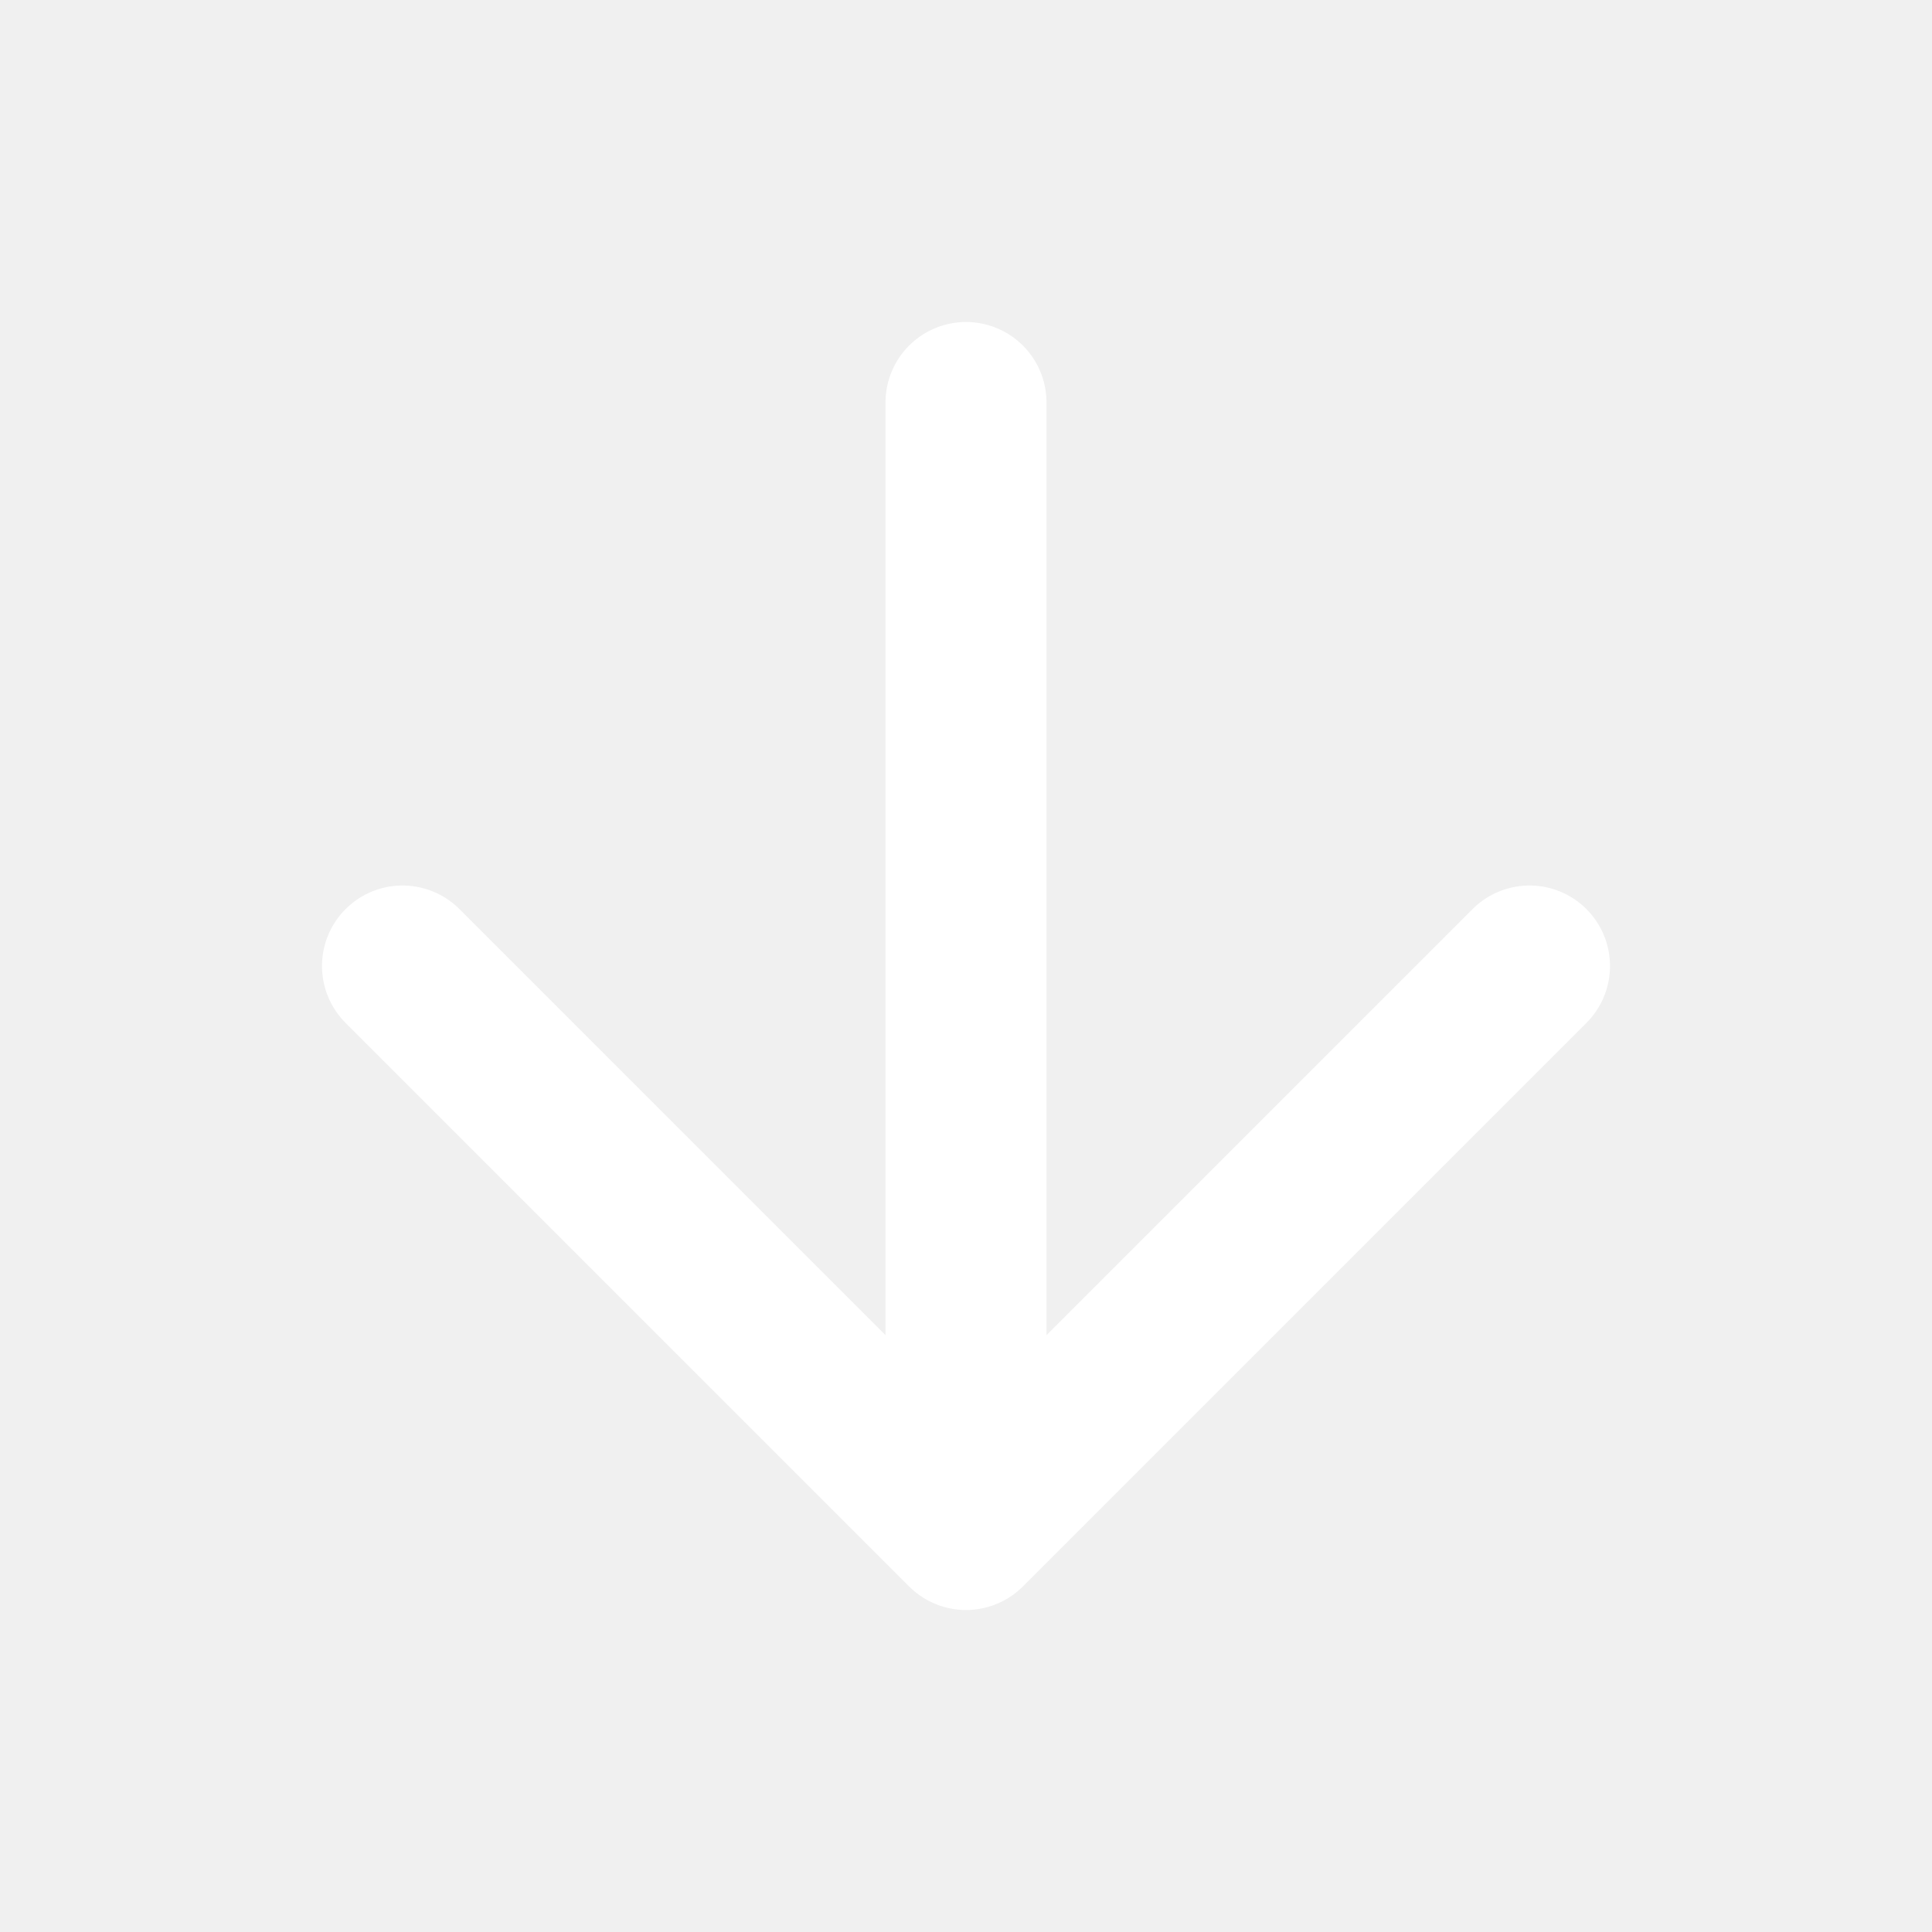
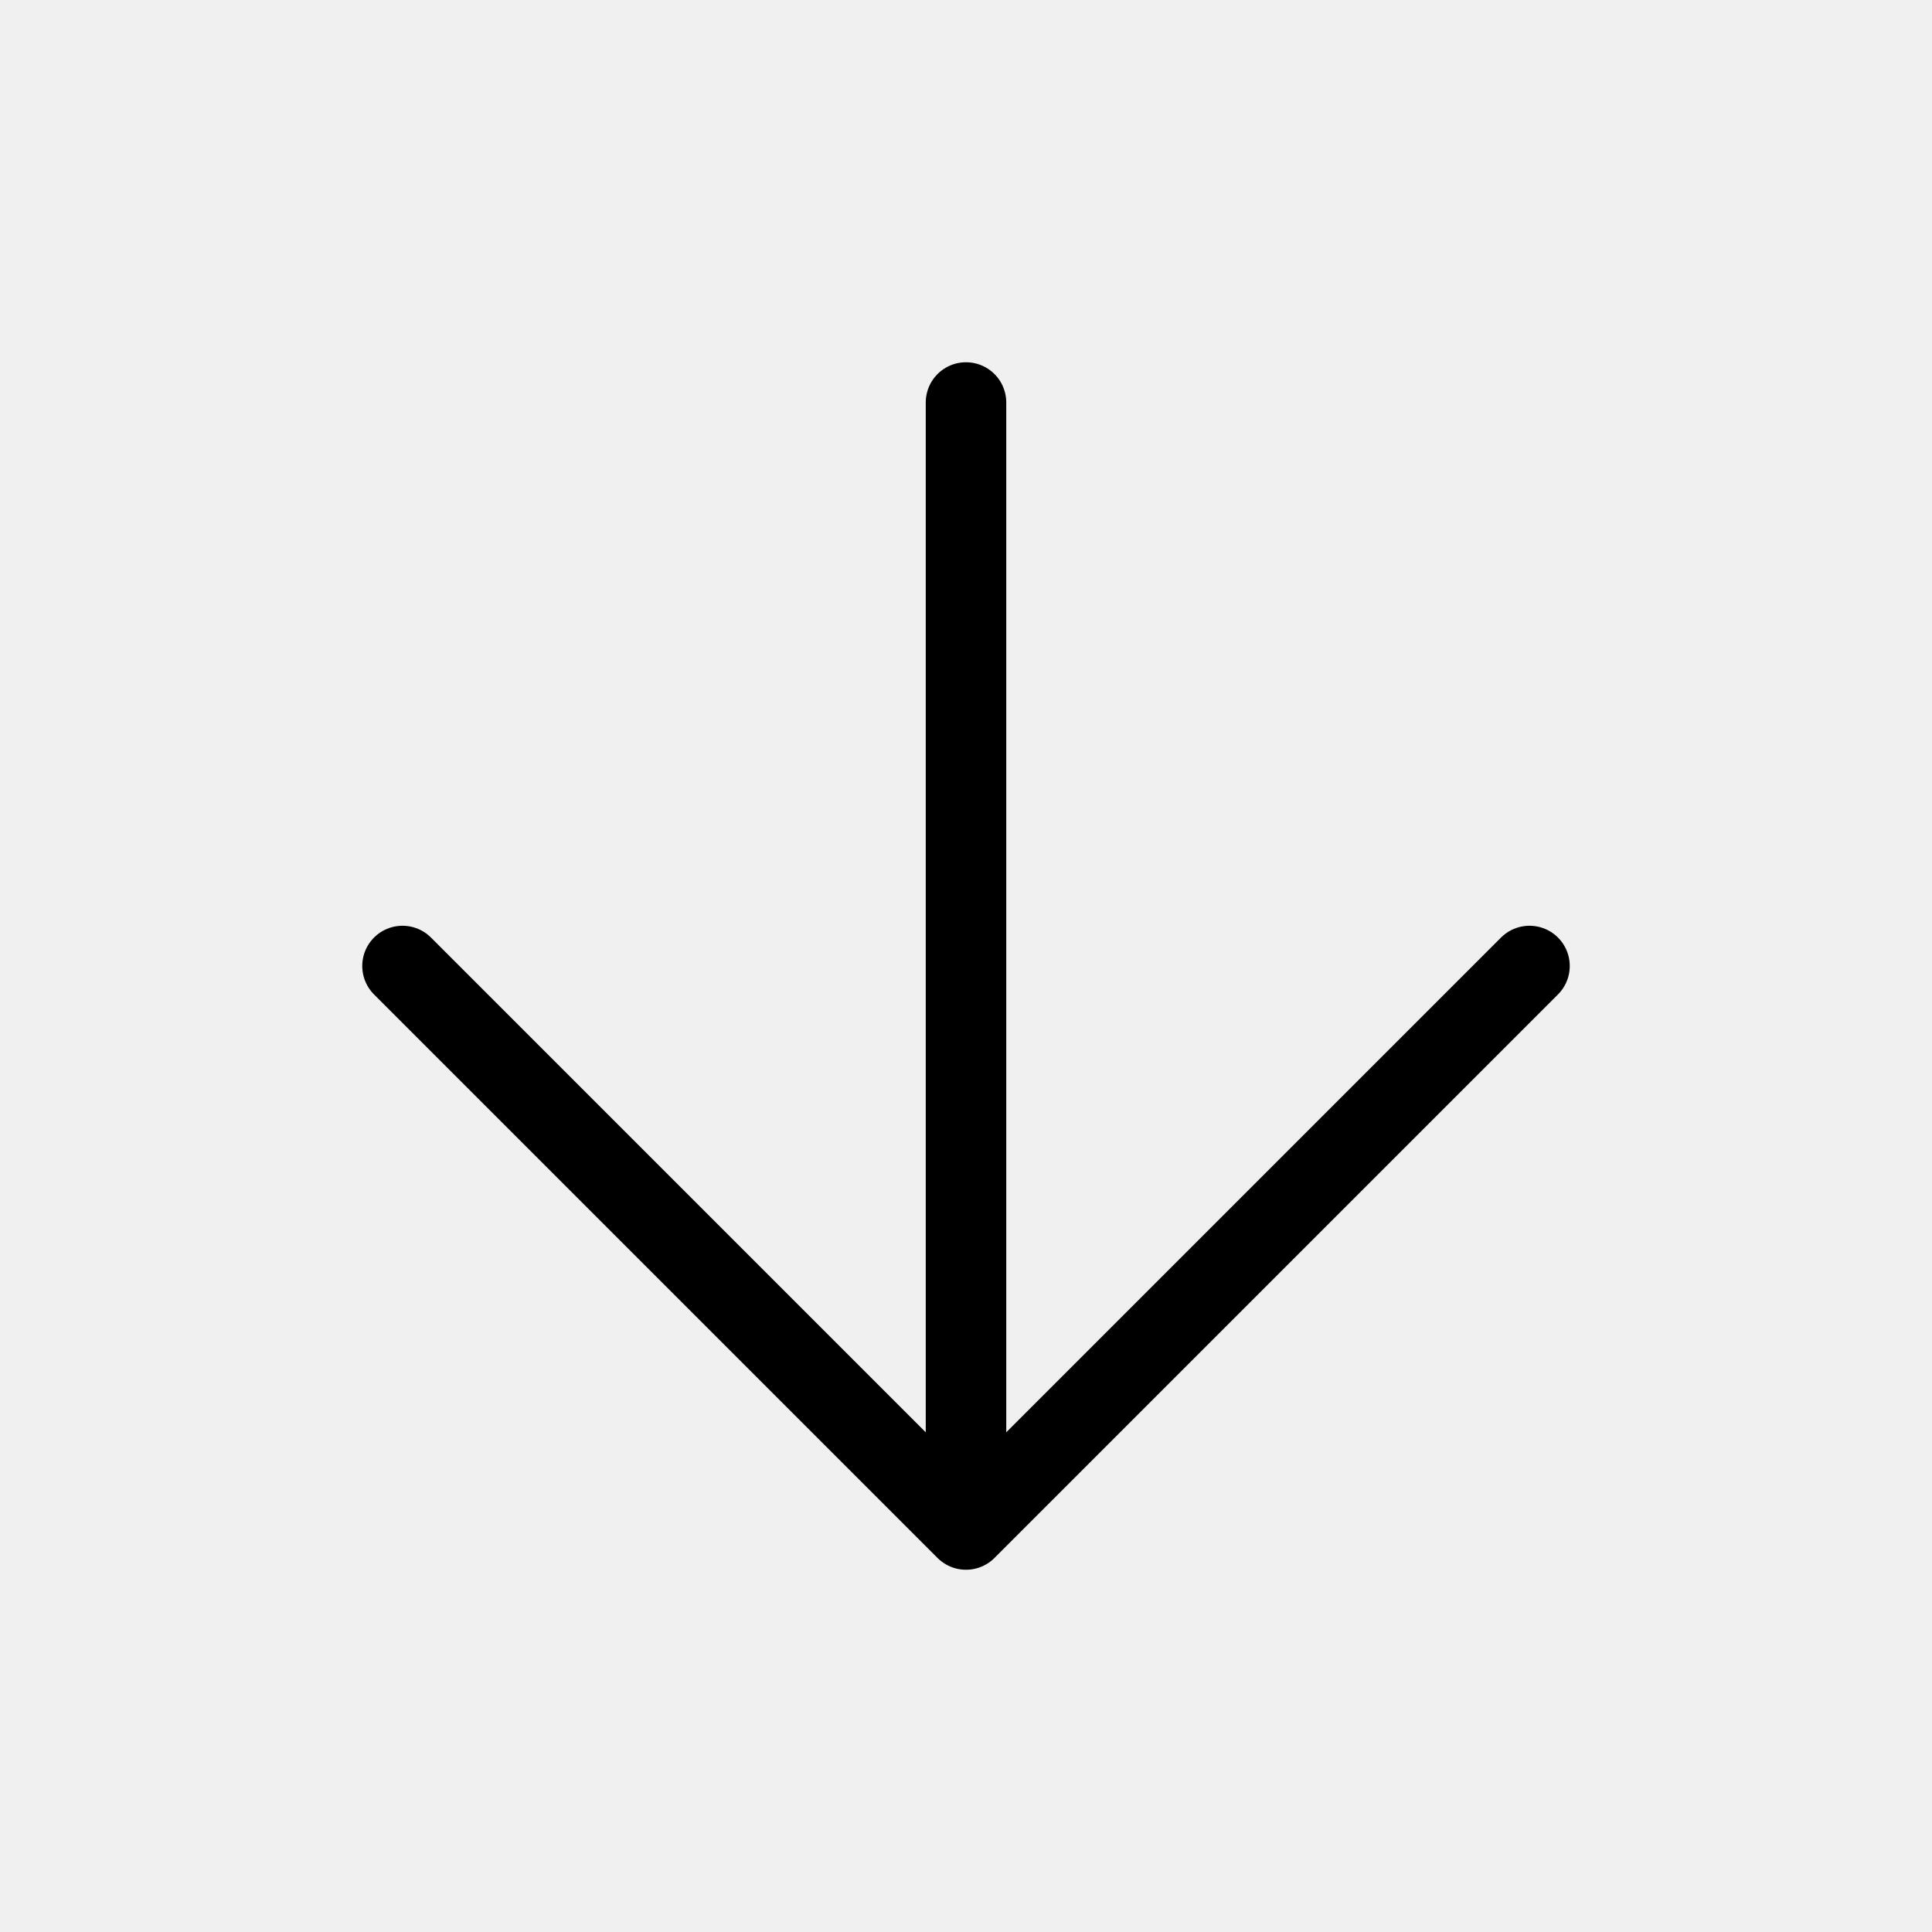
<svg xmlns="http://www.w3.org/2000/svg" width="48" height="48" viewBox="0 0 48 48" fill="none">
-   <path d="M24 10V38M24 38L38 24M24 38L10 24" stroke="white" stroke-width="4" stroke-linecap="round" stroke-linejoin="round" />
+   <path d="M24 10V38M24 38L38 24M24 38L10 24" stroke="black" stroke-width="2" stroke-linecap="round" stroke-linejoin="round" />
</svg>
